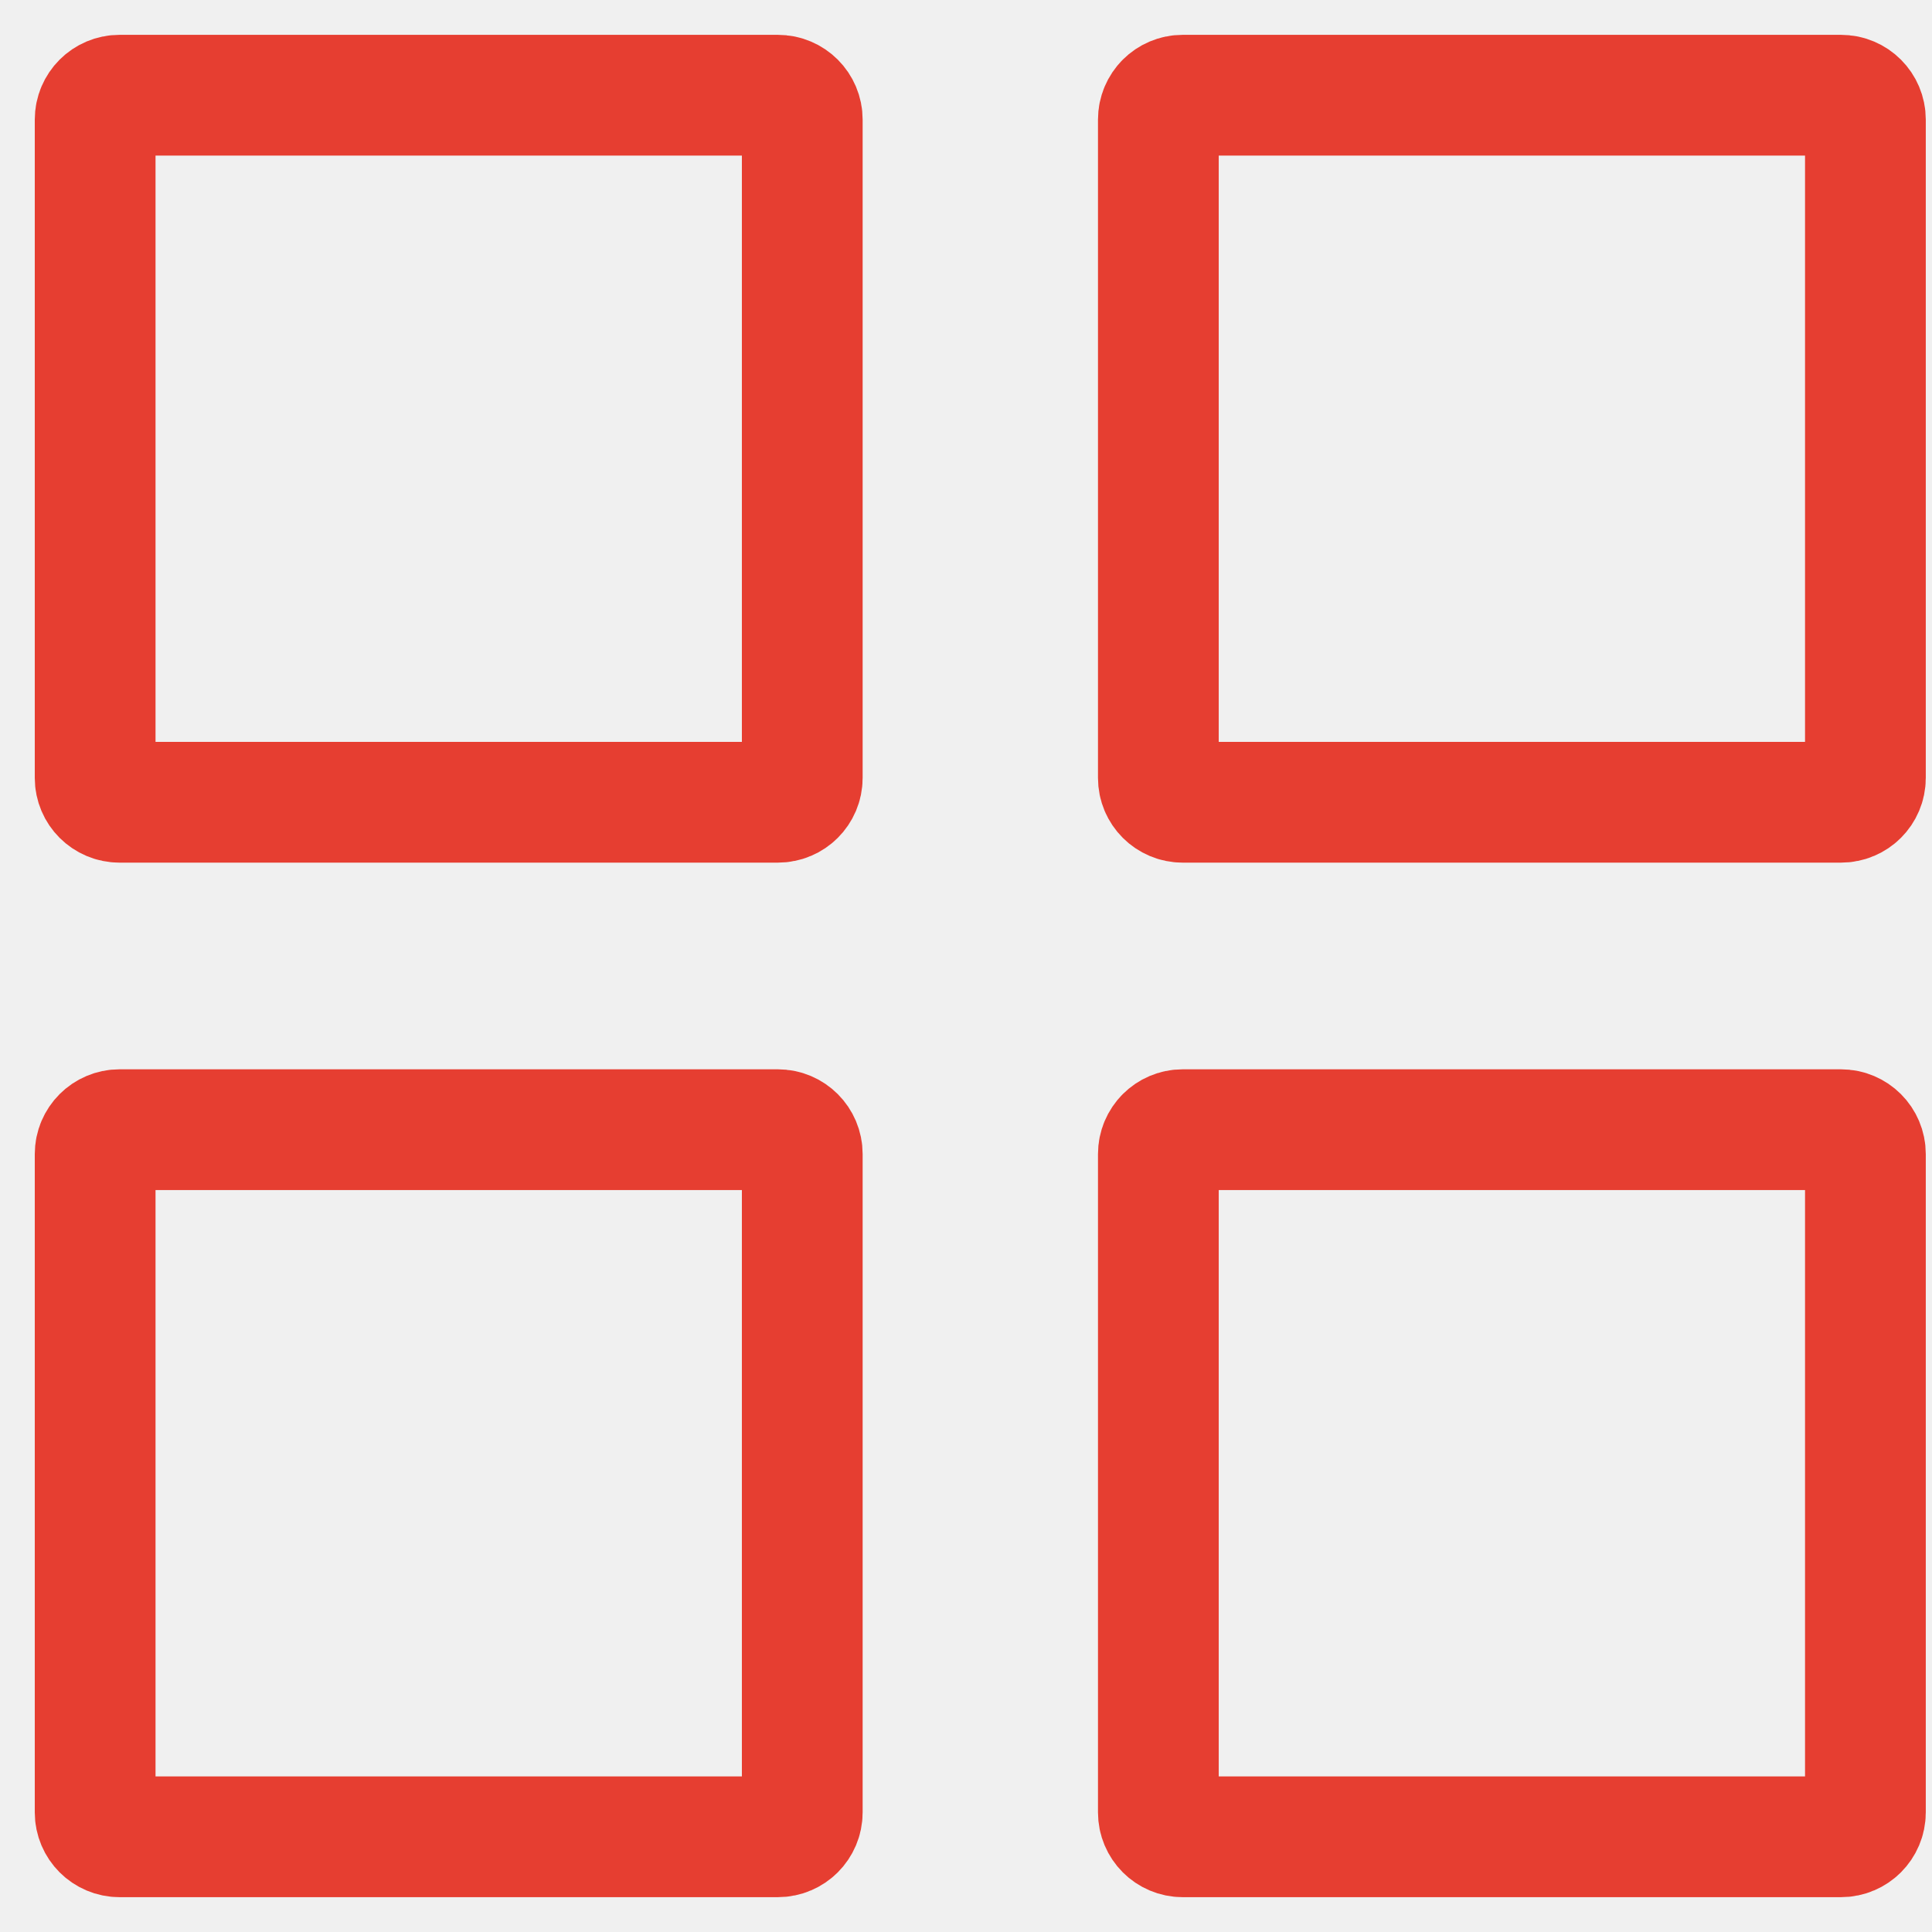
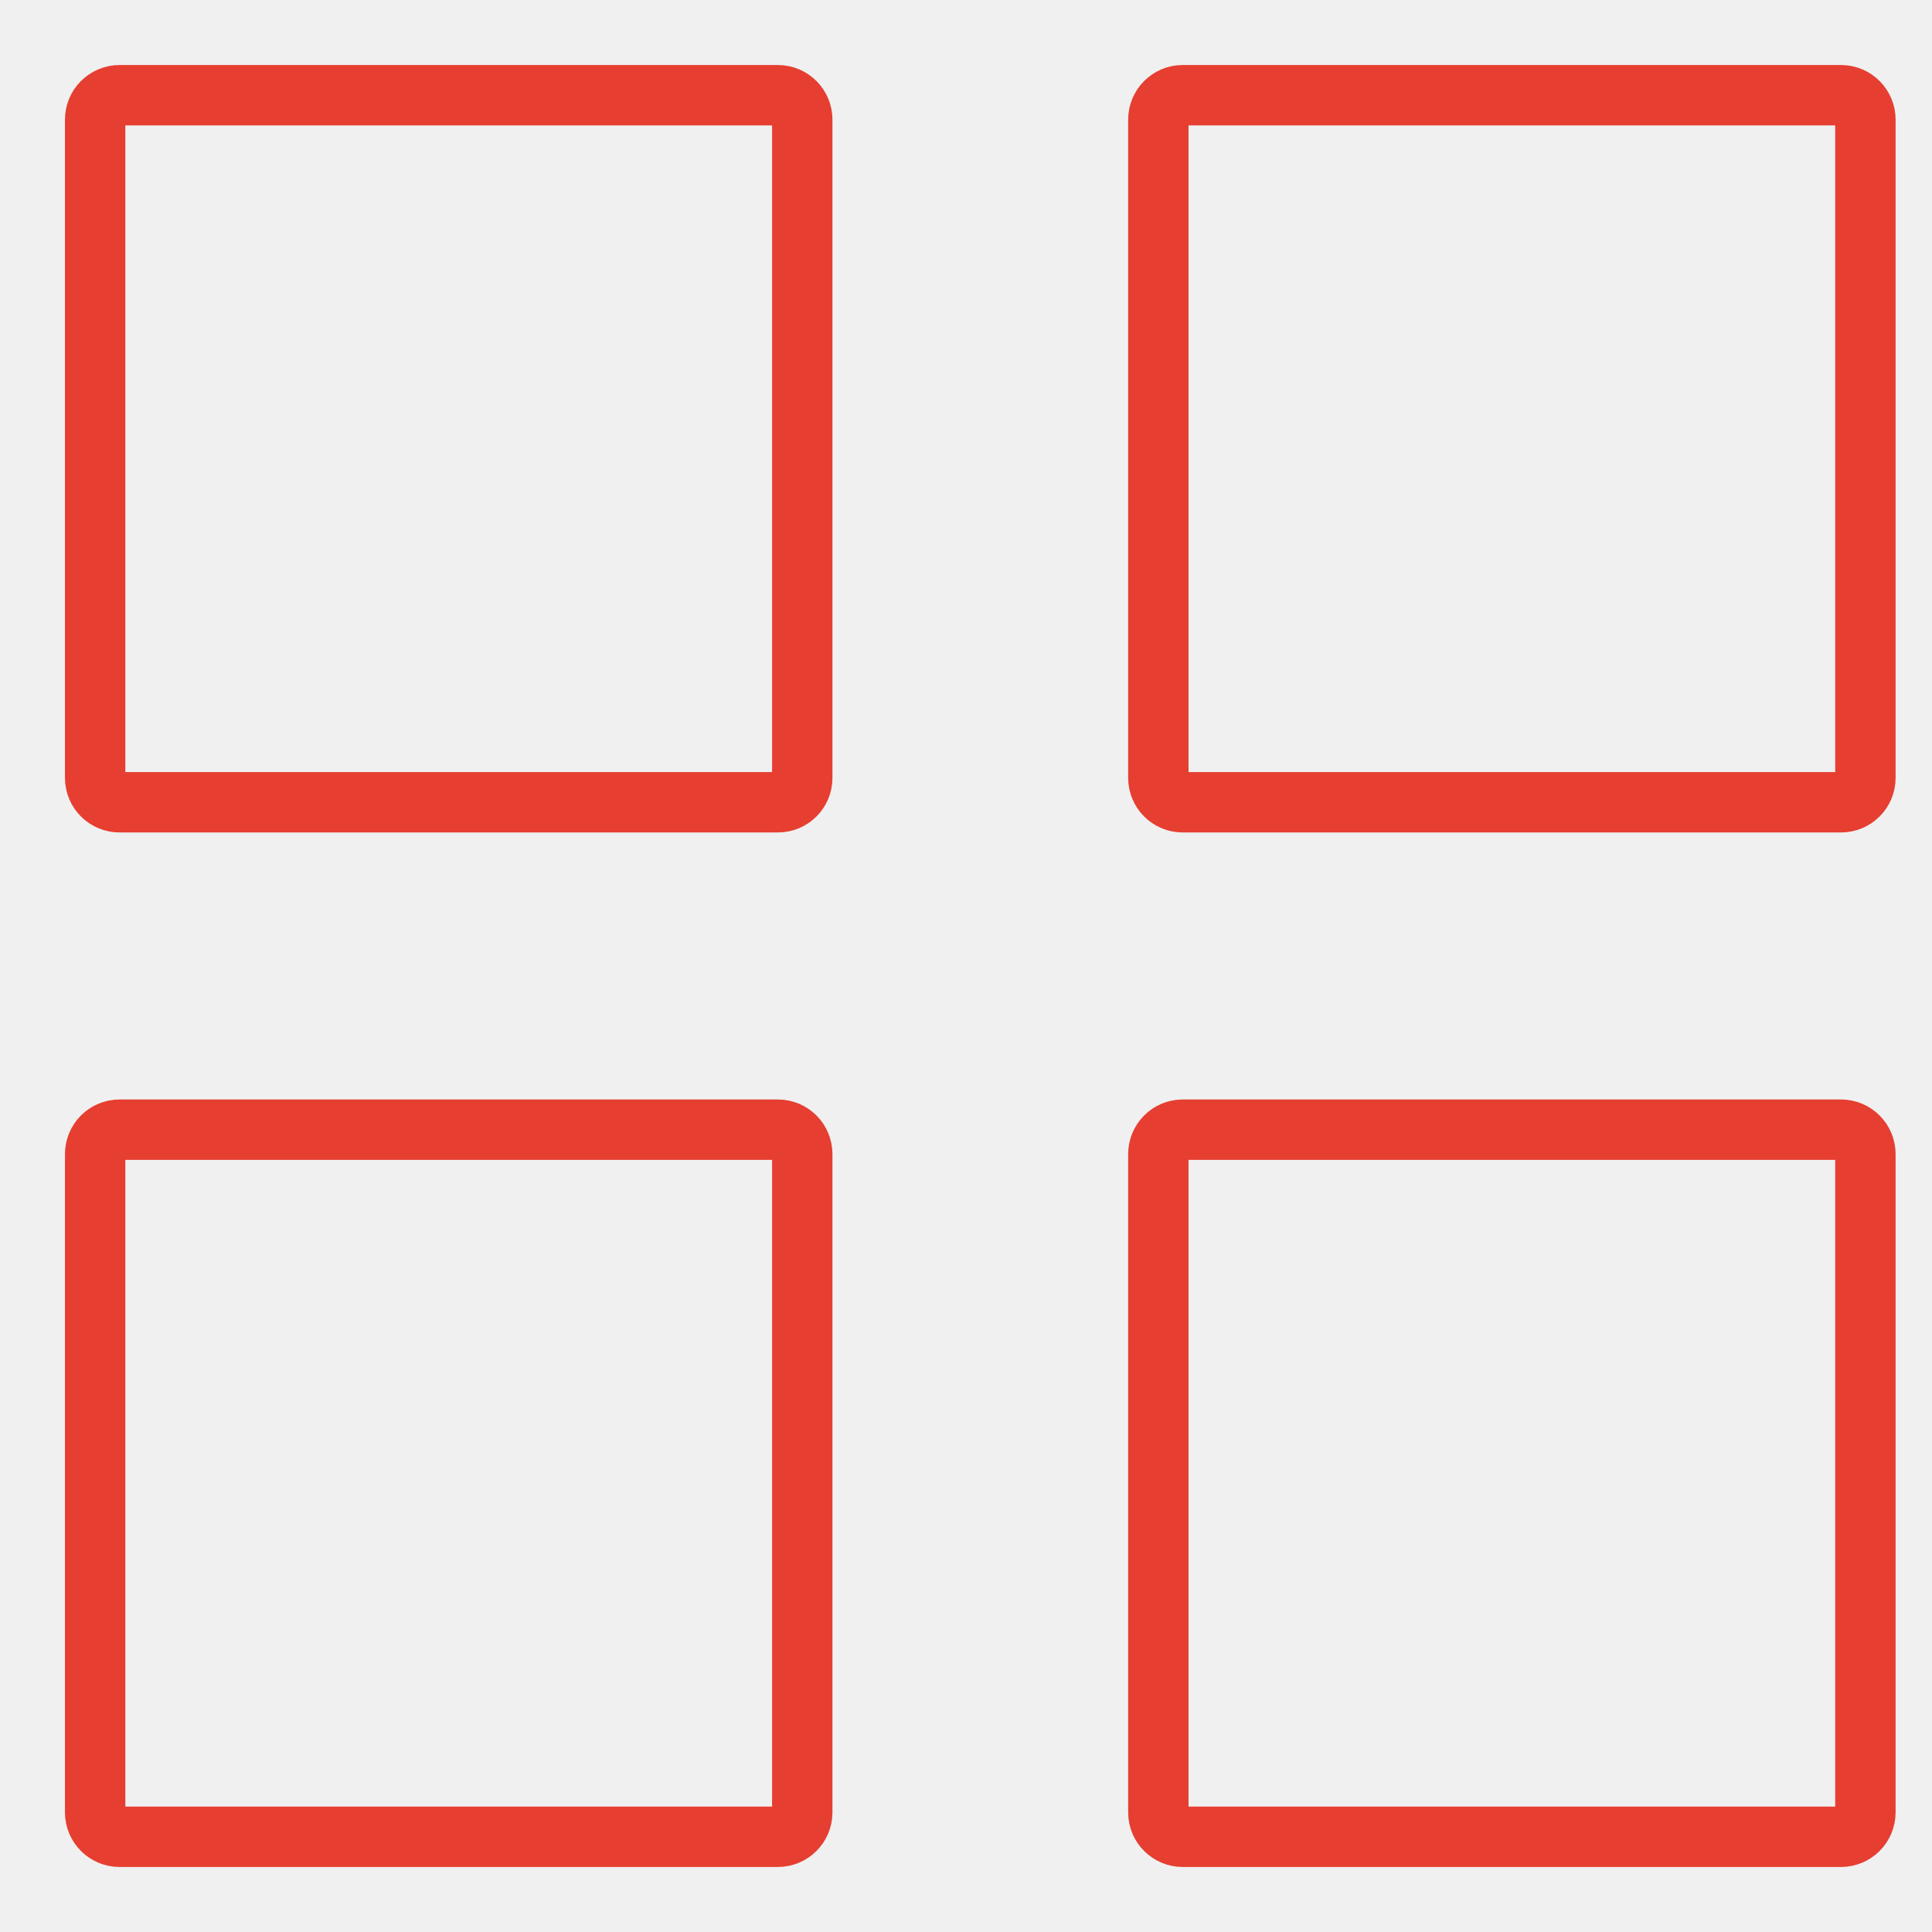
<svg xmlns="http://www.w3.org/2000/svg" width="32" height="32" viewBox="0 0 32 32" fill="none">
  <g clip-path="url(#clip0_388_346)">
-     <path d="M12.884 1.577H1.98C1.757 1.577 1.576 1.758 1.576 1.981V12.885C1.576 13.108 1.757 13.288 1.98 13.288H12.884C13.107 13.288 13.288 13.108 13.288 12.885V1.981C13.288 1.758 13.107 1.577 12.884 1.577Z" stroke="#E63E31" stroke-width="2" stroke-linecap="round" stroke-linejoin="round" />
-     <path d="M30.493 1.577H19.589C19.366 1.577 19.186 1.758 19.186 1.981V12.885C19.186 13.108 19.366 13.288 19.589 13.288H30.493C30.716 13.288 30.897 13.108 30.897 12.885V1.981C30.897 1.758 30.716 1.577 30.493 1.577Z" stroke="#E63E31" stroke-width="2" stroke-linecap="round" stroke-linejoin="round" />
-     <path d="M12.884 18.711H1.98C1.757 18.711 1.576 18.892 1.576 19.115V30.019C1.576 30.242 1.757 30.423 1.98 30.423H12.884C13.107 30.423 13.288 30.242 13.288 30.019V19.115C13.288 18.892 13.107 18.711 12.884 18.711Z" stroke="#E63E31" stroke-width="2" stroke-linecap="round" stroke-linejoin="round" />
-     <path d="M30.493 18.711H19.589C19.366 18.711 19.186 18.892 19.186 19.115V30.019C19.186 30.242 19.366 30.423 19.589 30.423H30.493C30.716 30.423 30.897 30.242 30.897 30.019V19.115C30.897 18.892 30.716 18.711 30.493 18.711Z" stroke="#E63E31" stroke-width="2" stroke-linecap="round" stroke-linejoin="round" />
+     <path d="M12.884 1.577H1.98C1.757 1.577 1.576 1.758 1.576 1.981V12.885C1.576 13.108 1.757 13.288 1.98 13.288H12.884C13.107 13.288 13.288 13.108 13.288 12.885V1.981C13.288 1.758 13.107 1.577 12.884 1.577Z" stroke="#E63E31" strokeWidth="2" strokeLinecap="round" strokeLinejoin="round" />
+     <path d="M30.493 1.577H19.589C19.366 1.577 19.186 1.758 19.186 1.981V12.885C19.186 13.108 19.366 13.288 19.589 13.288H30.493C30.716 13.288 30.897 13.108 30.897 12.885V1.981C30.897 1.758 30.716 1.577 30.493 1.577Z" stroke="#E63E31" strokeWidth="2" strokeLinecap="round" strokeLinejoin="round" />
+     <path d="M12.884 18.711H1.98C1.757 18.711 1.576 18.892 1.576 19.115V30.019C1.576 30.242 1.757 30.423 1.98 30.423H12.884C13.107 30.423 13.288 30.242 13.288 30.019V19.115C13.288 18.892 13.107 18.711 12.884 18.711Z" stroke="#E63E31" strokeWidth="2" strokeLinecap="round" strokeLinejoin="round" />
+     <path d="M30.493 18.711H19.589C19.366 18.711 19.186 18.892 19.186 19.115V30.019C19.186 30.242 19.366 30.423 19.589 30.423H30.493C30.716 30.423 30.897 30.242 30.897 30.019V19.115C30.897 18.892 30.716 18.711 30.493 18.711Z" stroke="#E63E31" strokeWidth="2" strokeLinecap="round" strokeLinejoin="round" />
  </g>
  <defs>
    <clipPath id="clip0_388_346">
      <rect width="32" height="32" fill="white" />
    </clipPath>
  </defs>
</svg>
